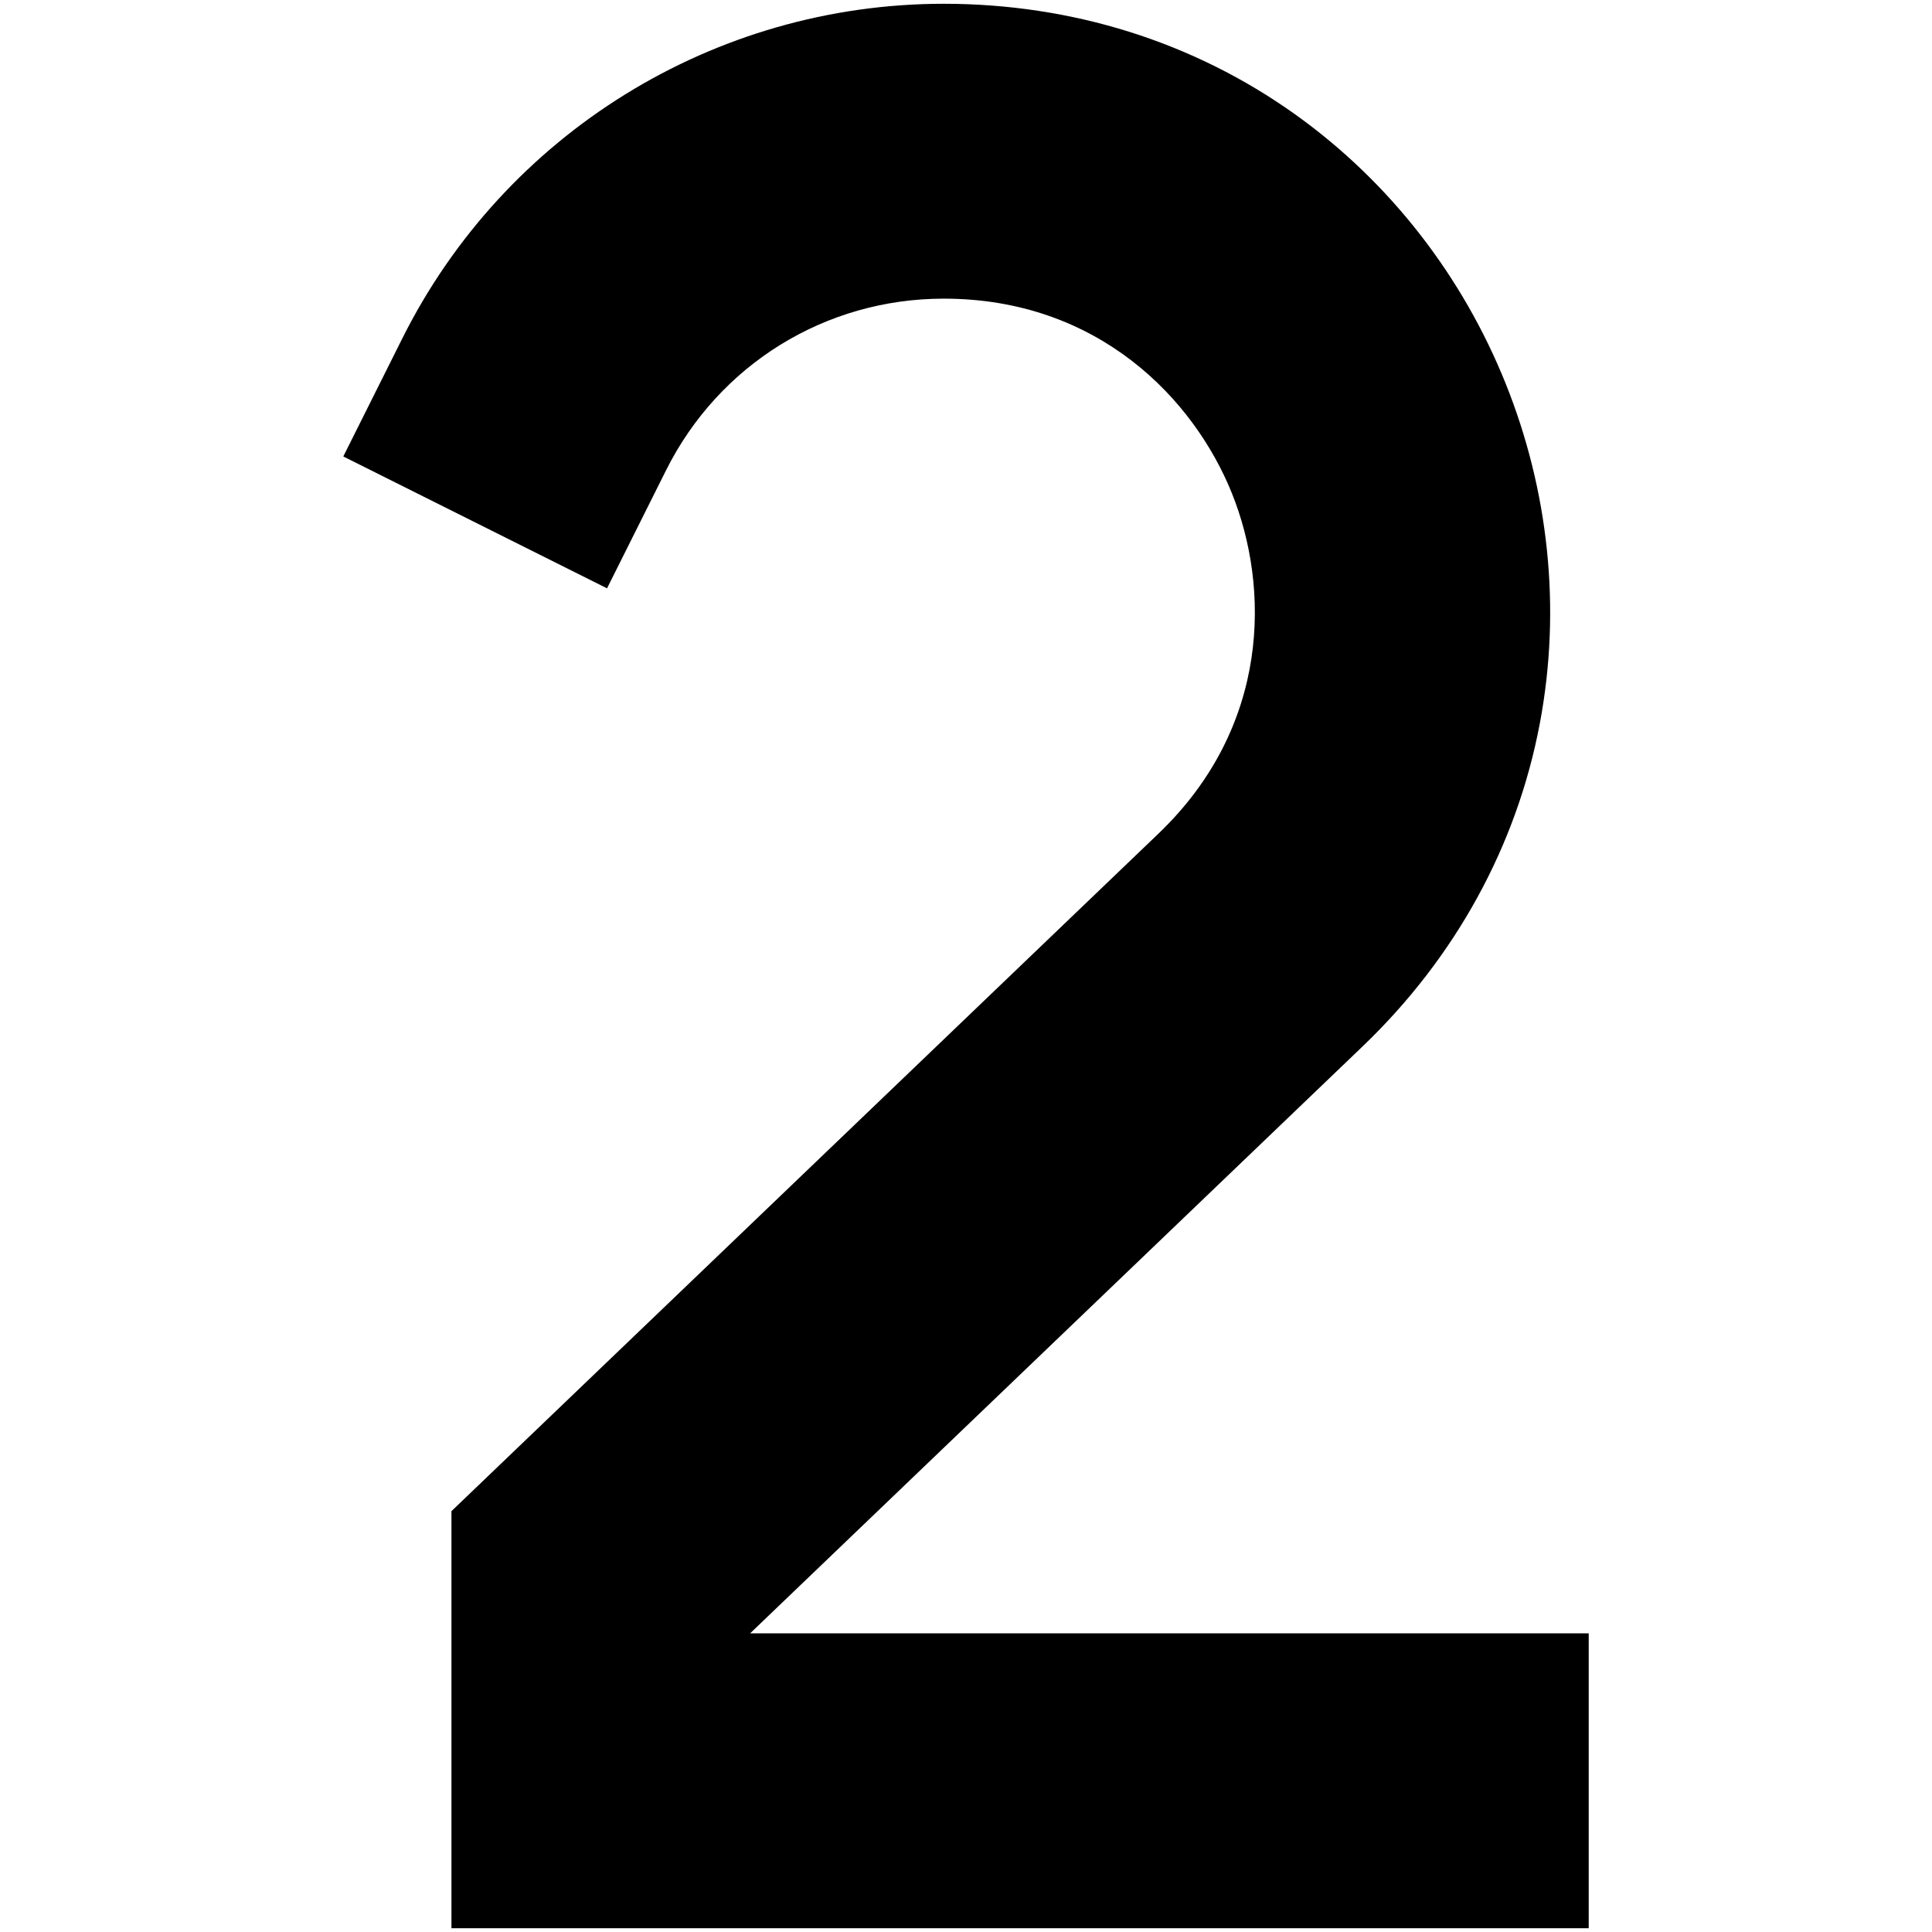
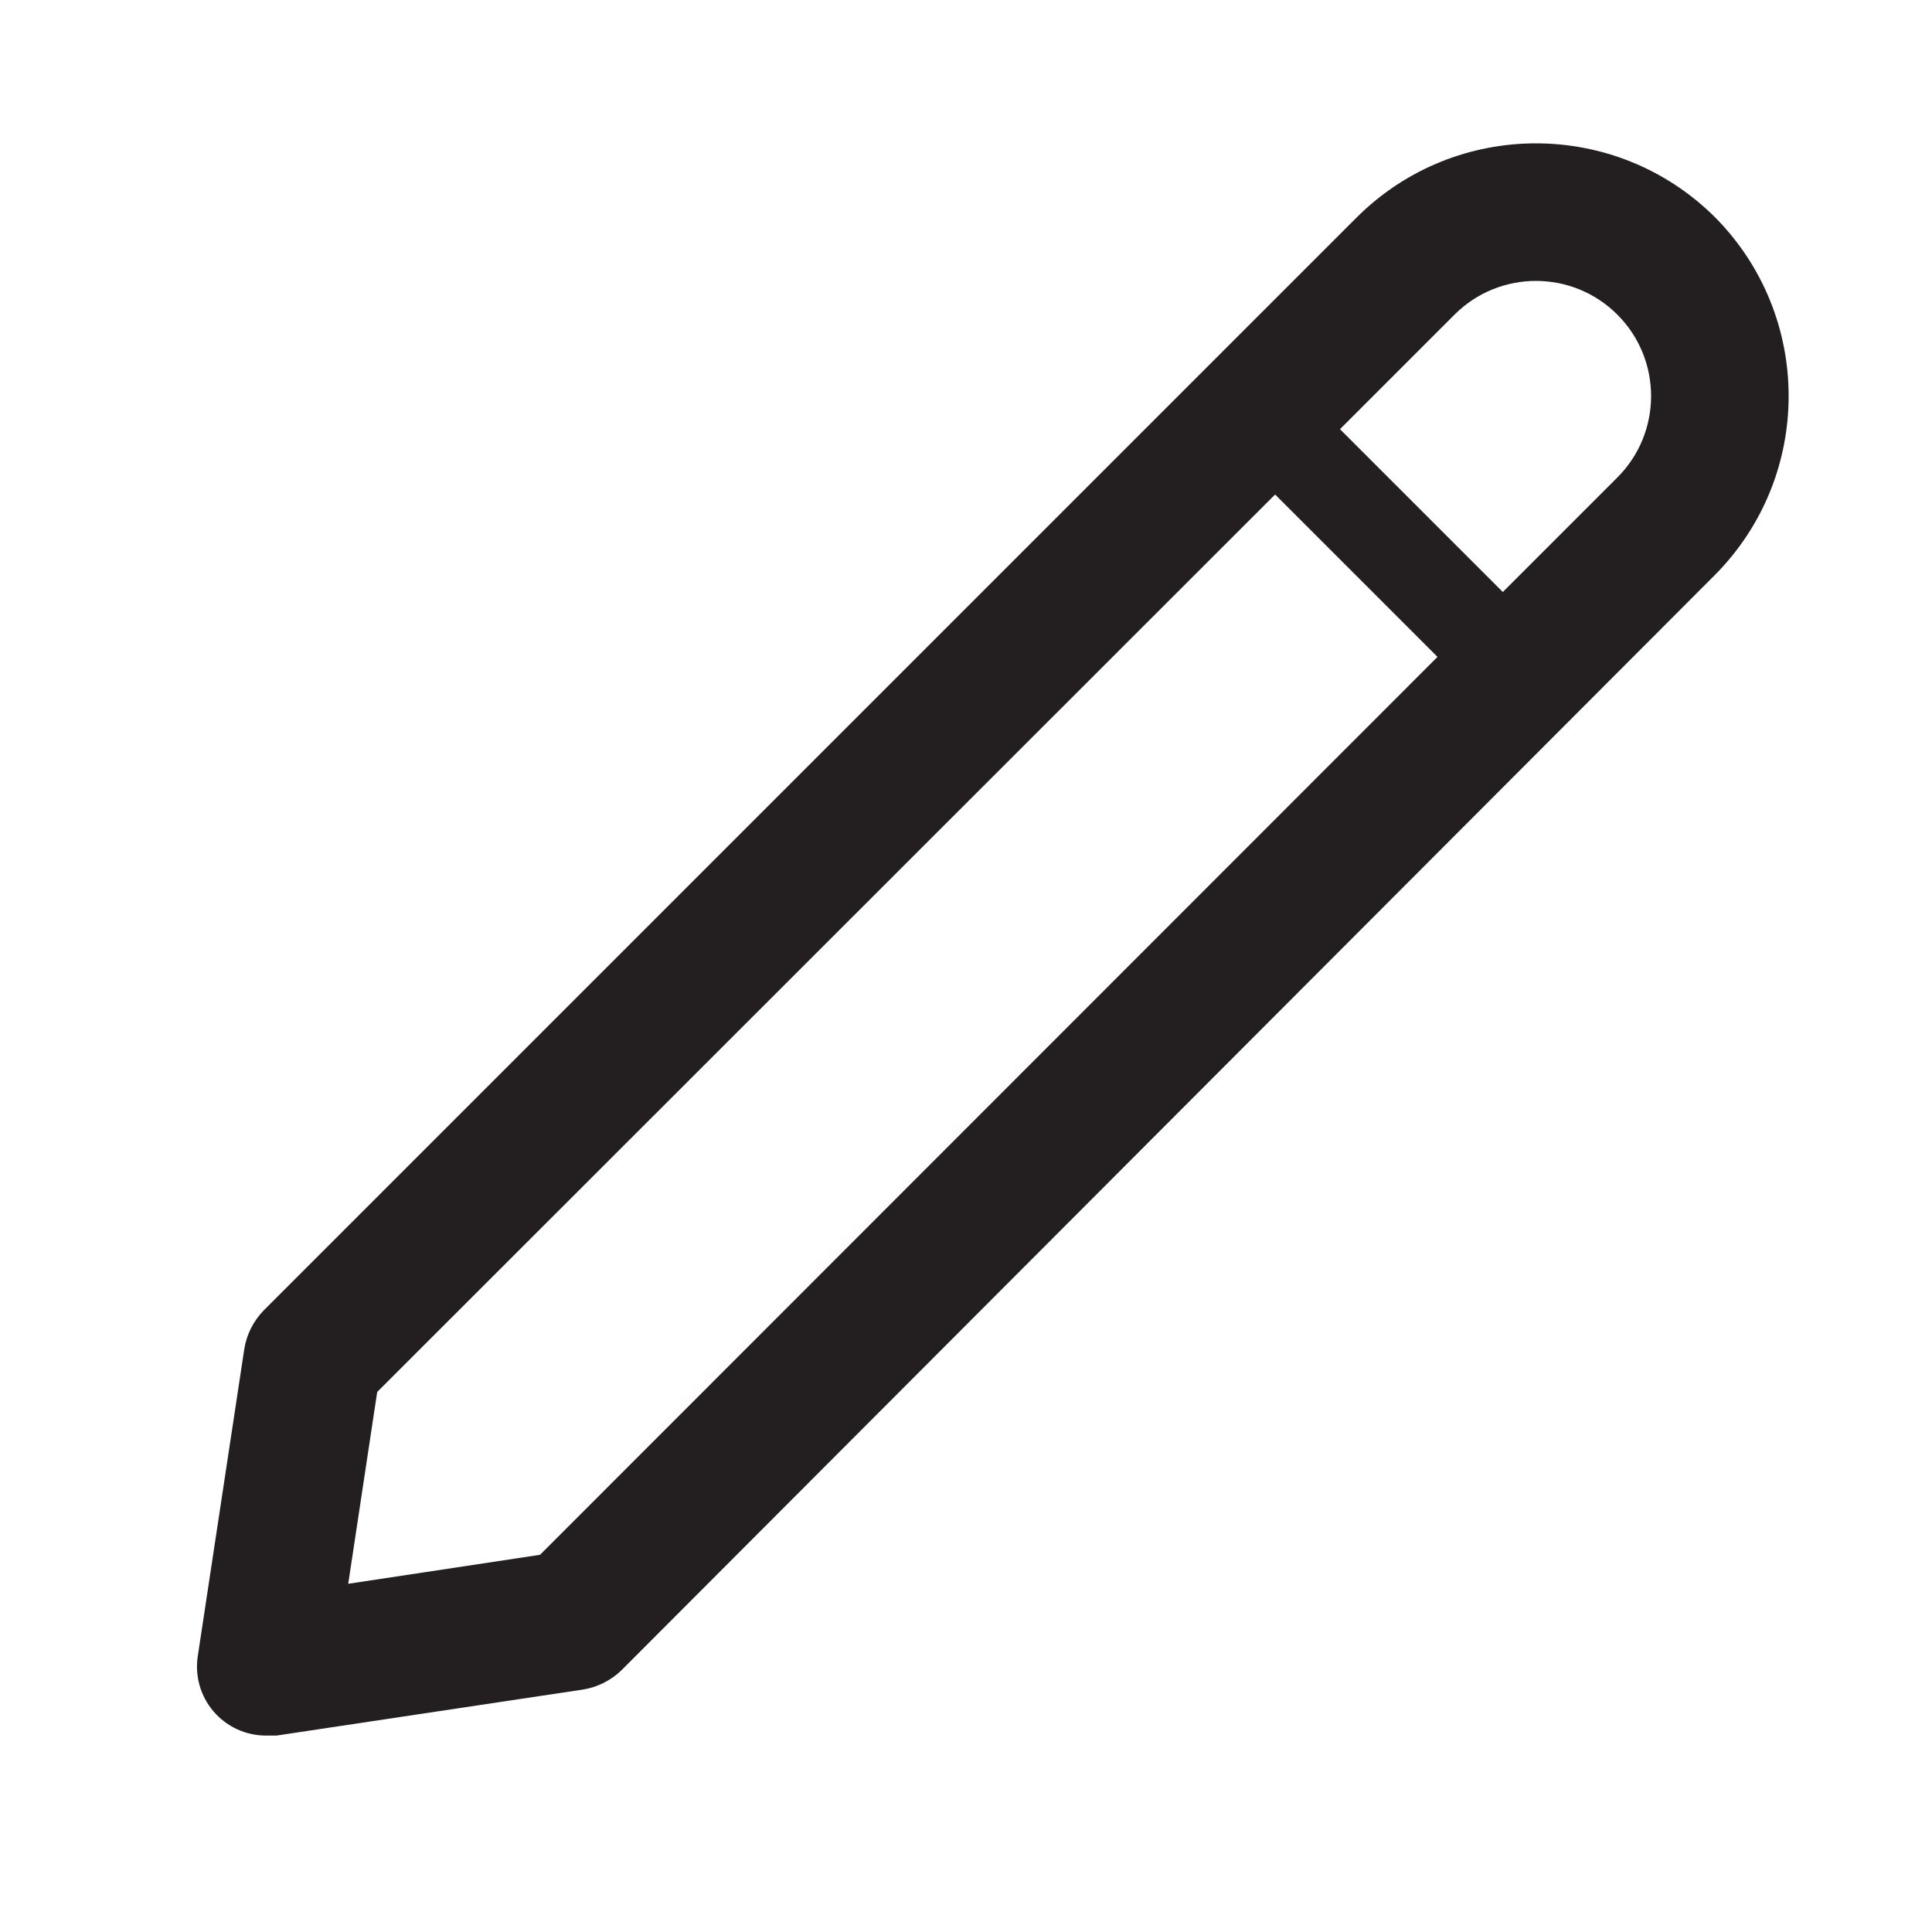
- <svg xmlns="http://www.w3.org/2000/svg" enable-background="new 0 0 512 512" viewBox="0 0 512 512" id="2">
-   <path d="M421.024,511c-19.561,0-287.35,0-301.385,0c0-32.991,0-76.587,0-110.528       c2.859-2.74,177.266-169.88,187.421-179.611c29.61-28.377,29.447-65.15,19.421-90.102       c-10.025-24.952-35.351-51.614-76.363-51.614c-31.373,0-59.579,17.432-73.609,45.493l-15.638,31.275l-69.895-34.948       l15.638-31.275C133.779,35.36,189.319,1,250.118,1c34.044,0,66.227,10.126,93.069,29.282       c50.766,36.231,76.459,100.185,64.877,161.462c-6.124,32.403-22.354,61.981-46.933,85.536L198.79,432.855h222.234V511z" />
+ <svg xmlns="http://www.w3.org/2000/svg" viewBox="0 0 42 42" id="pen">
+   <path fill="#231f20" d="M37.28 4.72a5.52 5.52 0 0 0-7.78 0L5.73 28.49a1.56 1.56 0 0 0-.42.84L4.3 36a1.5 1.5 0 0 0 1.48 1.73h.23l6.66-1a1.56 1.56 0 0 0 .84-.42L37.28 12.5a5.52 5.52 0 0 0 0-7.78ZM11.74 33.8l-4.17.63.63-4.17 19.52-19.51 3.53 3.53Zm23.42-23.42-2.49 2.49-3.54-3.54 2.49-2.49a2.5 2.5 0 1 1 3.54 3.54Z" />
</svg>
